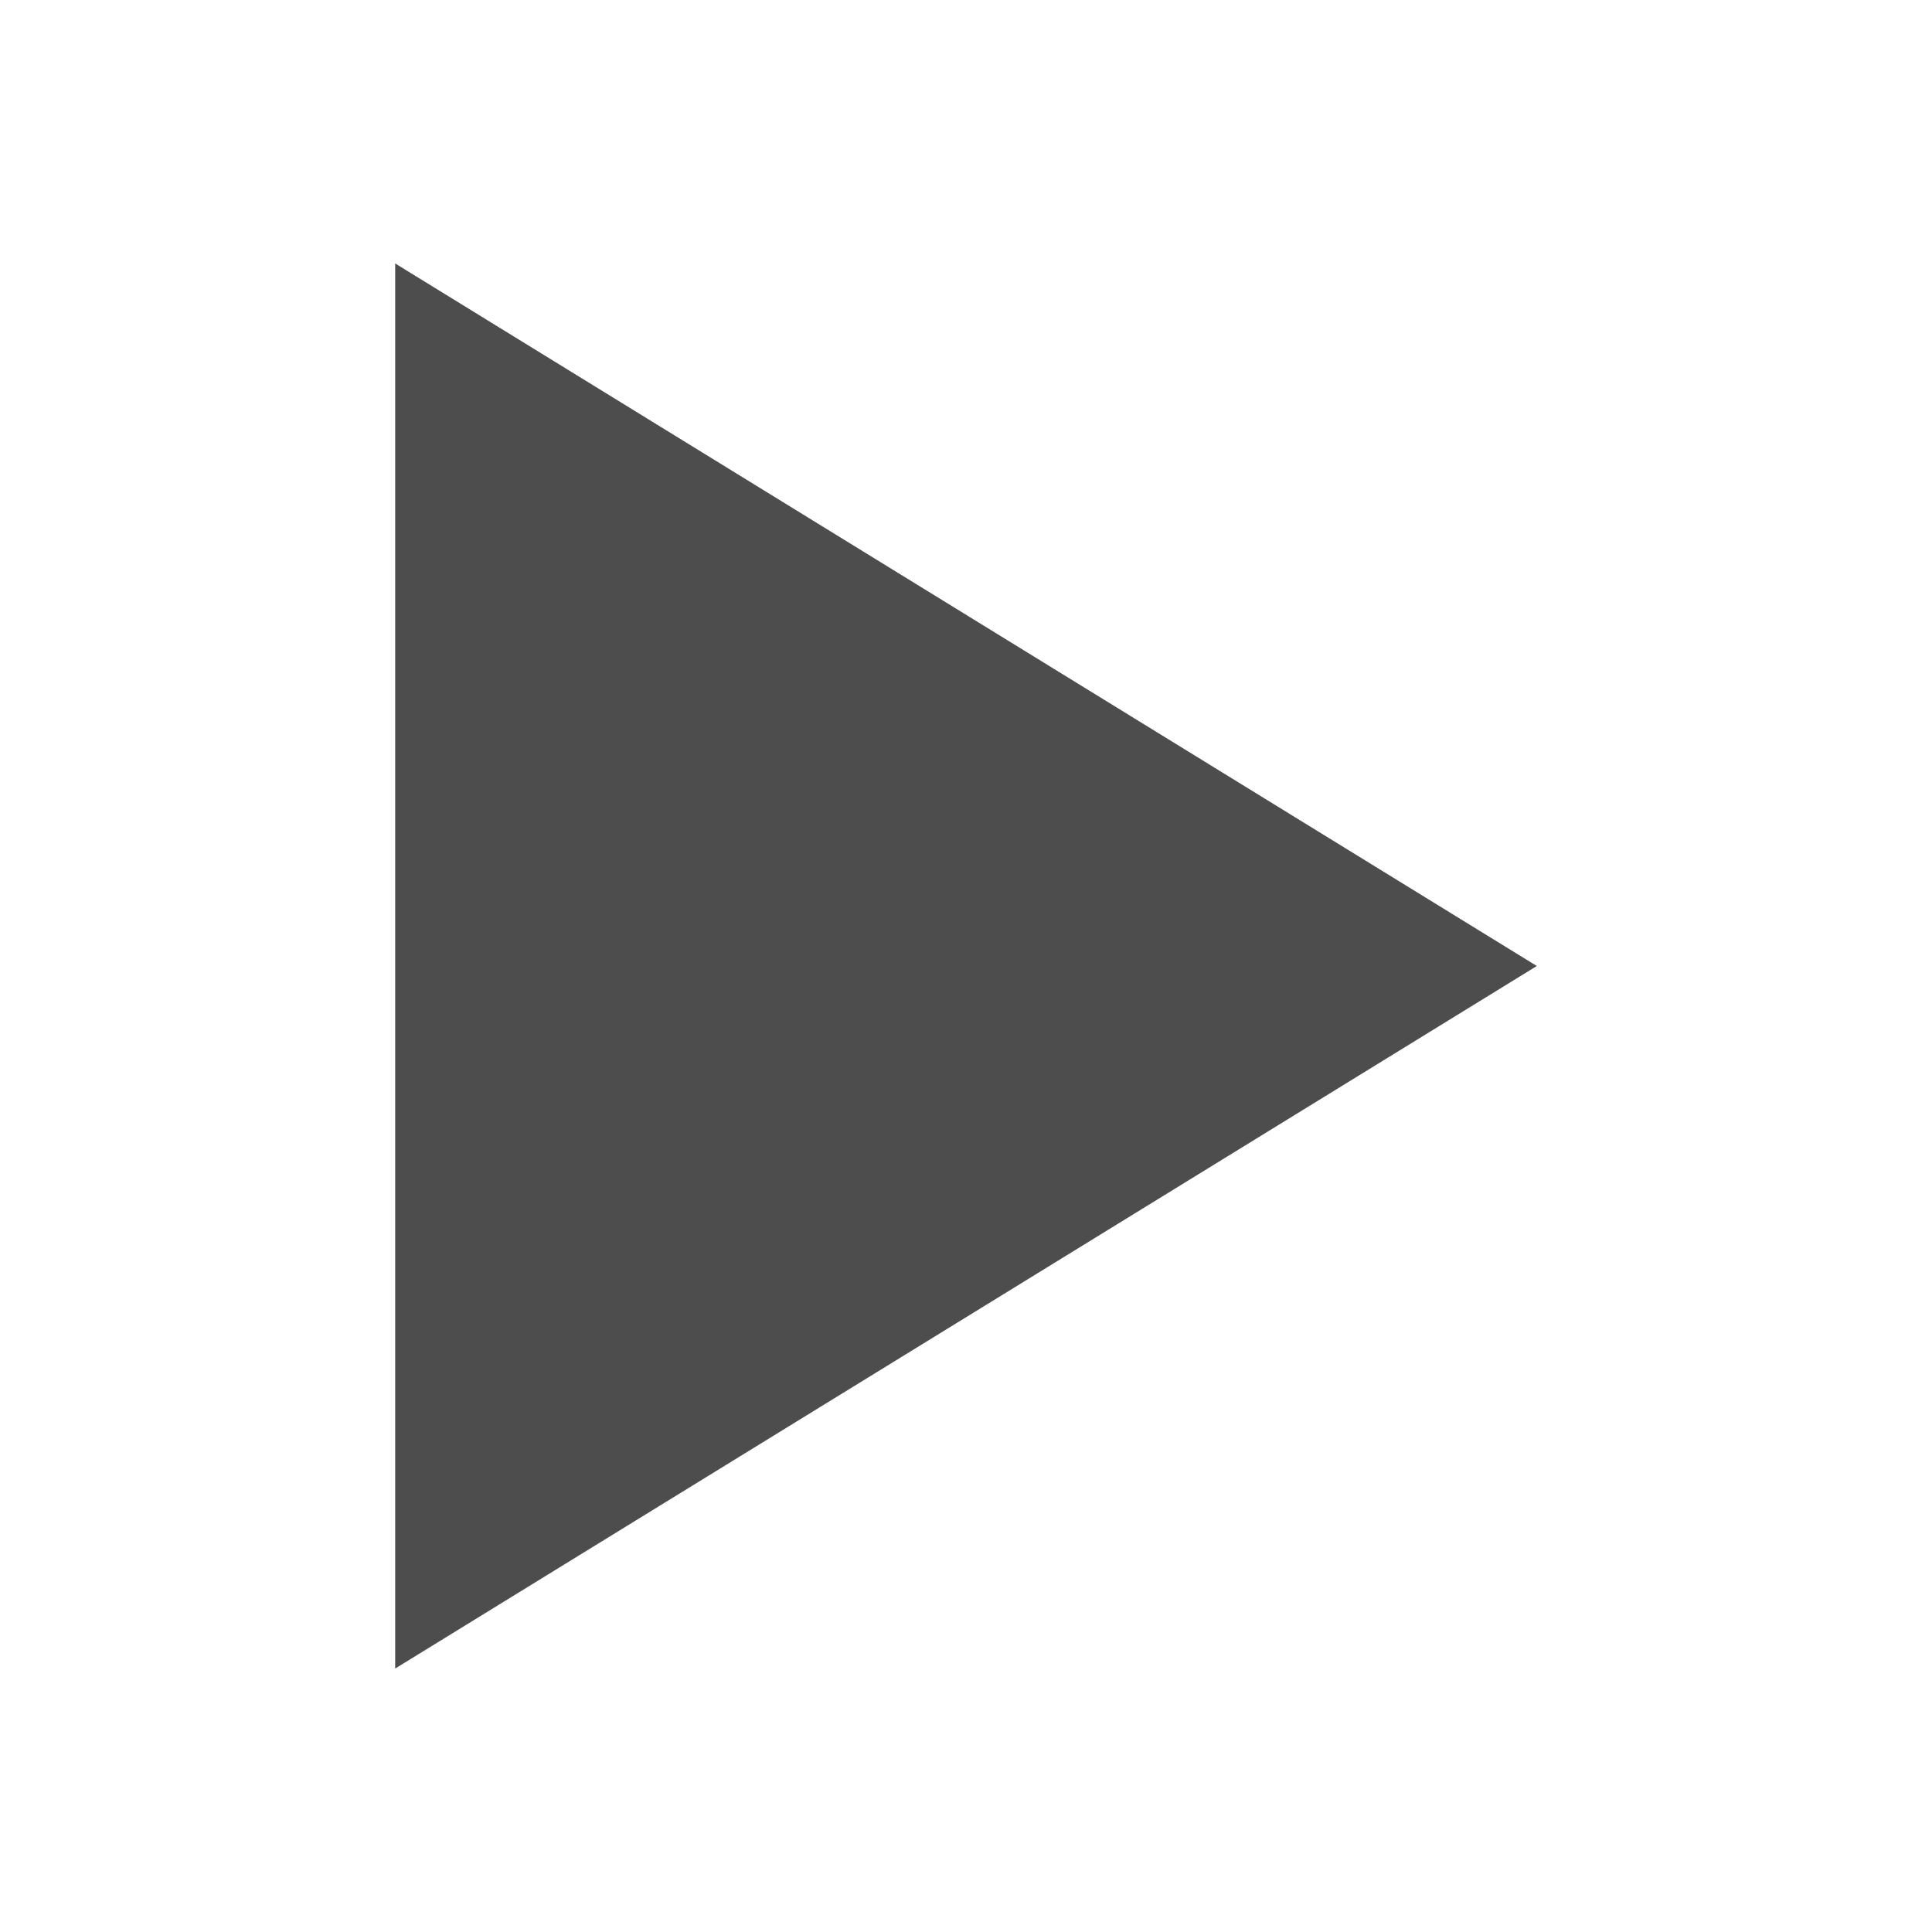
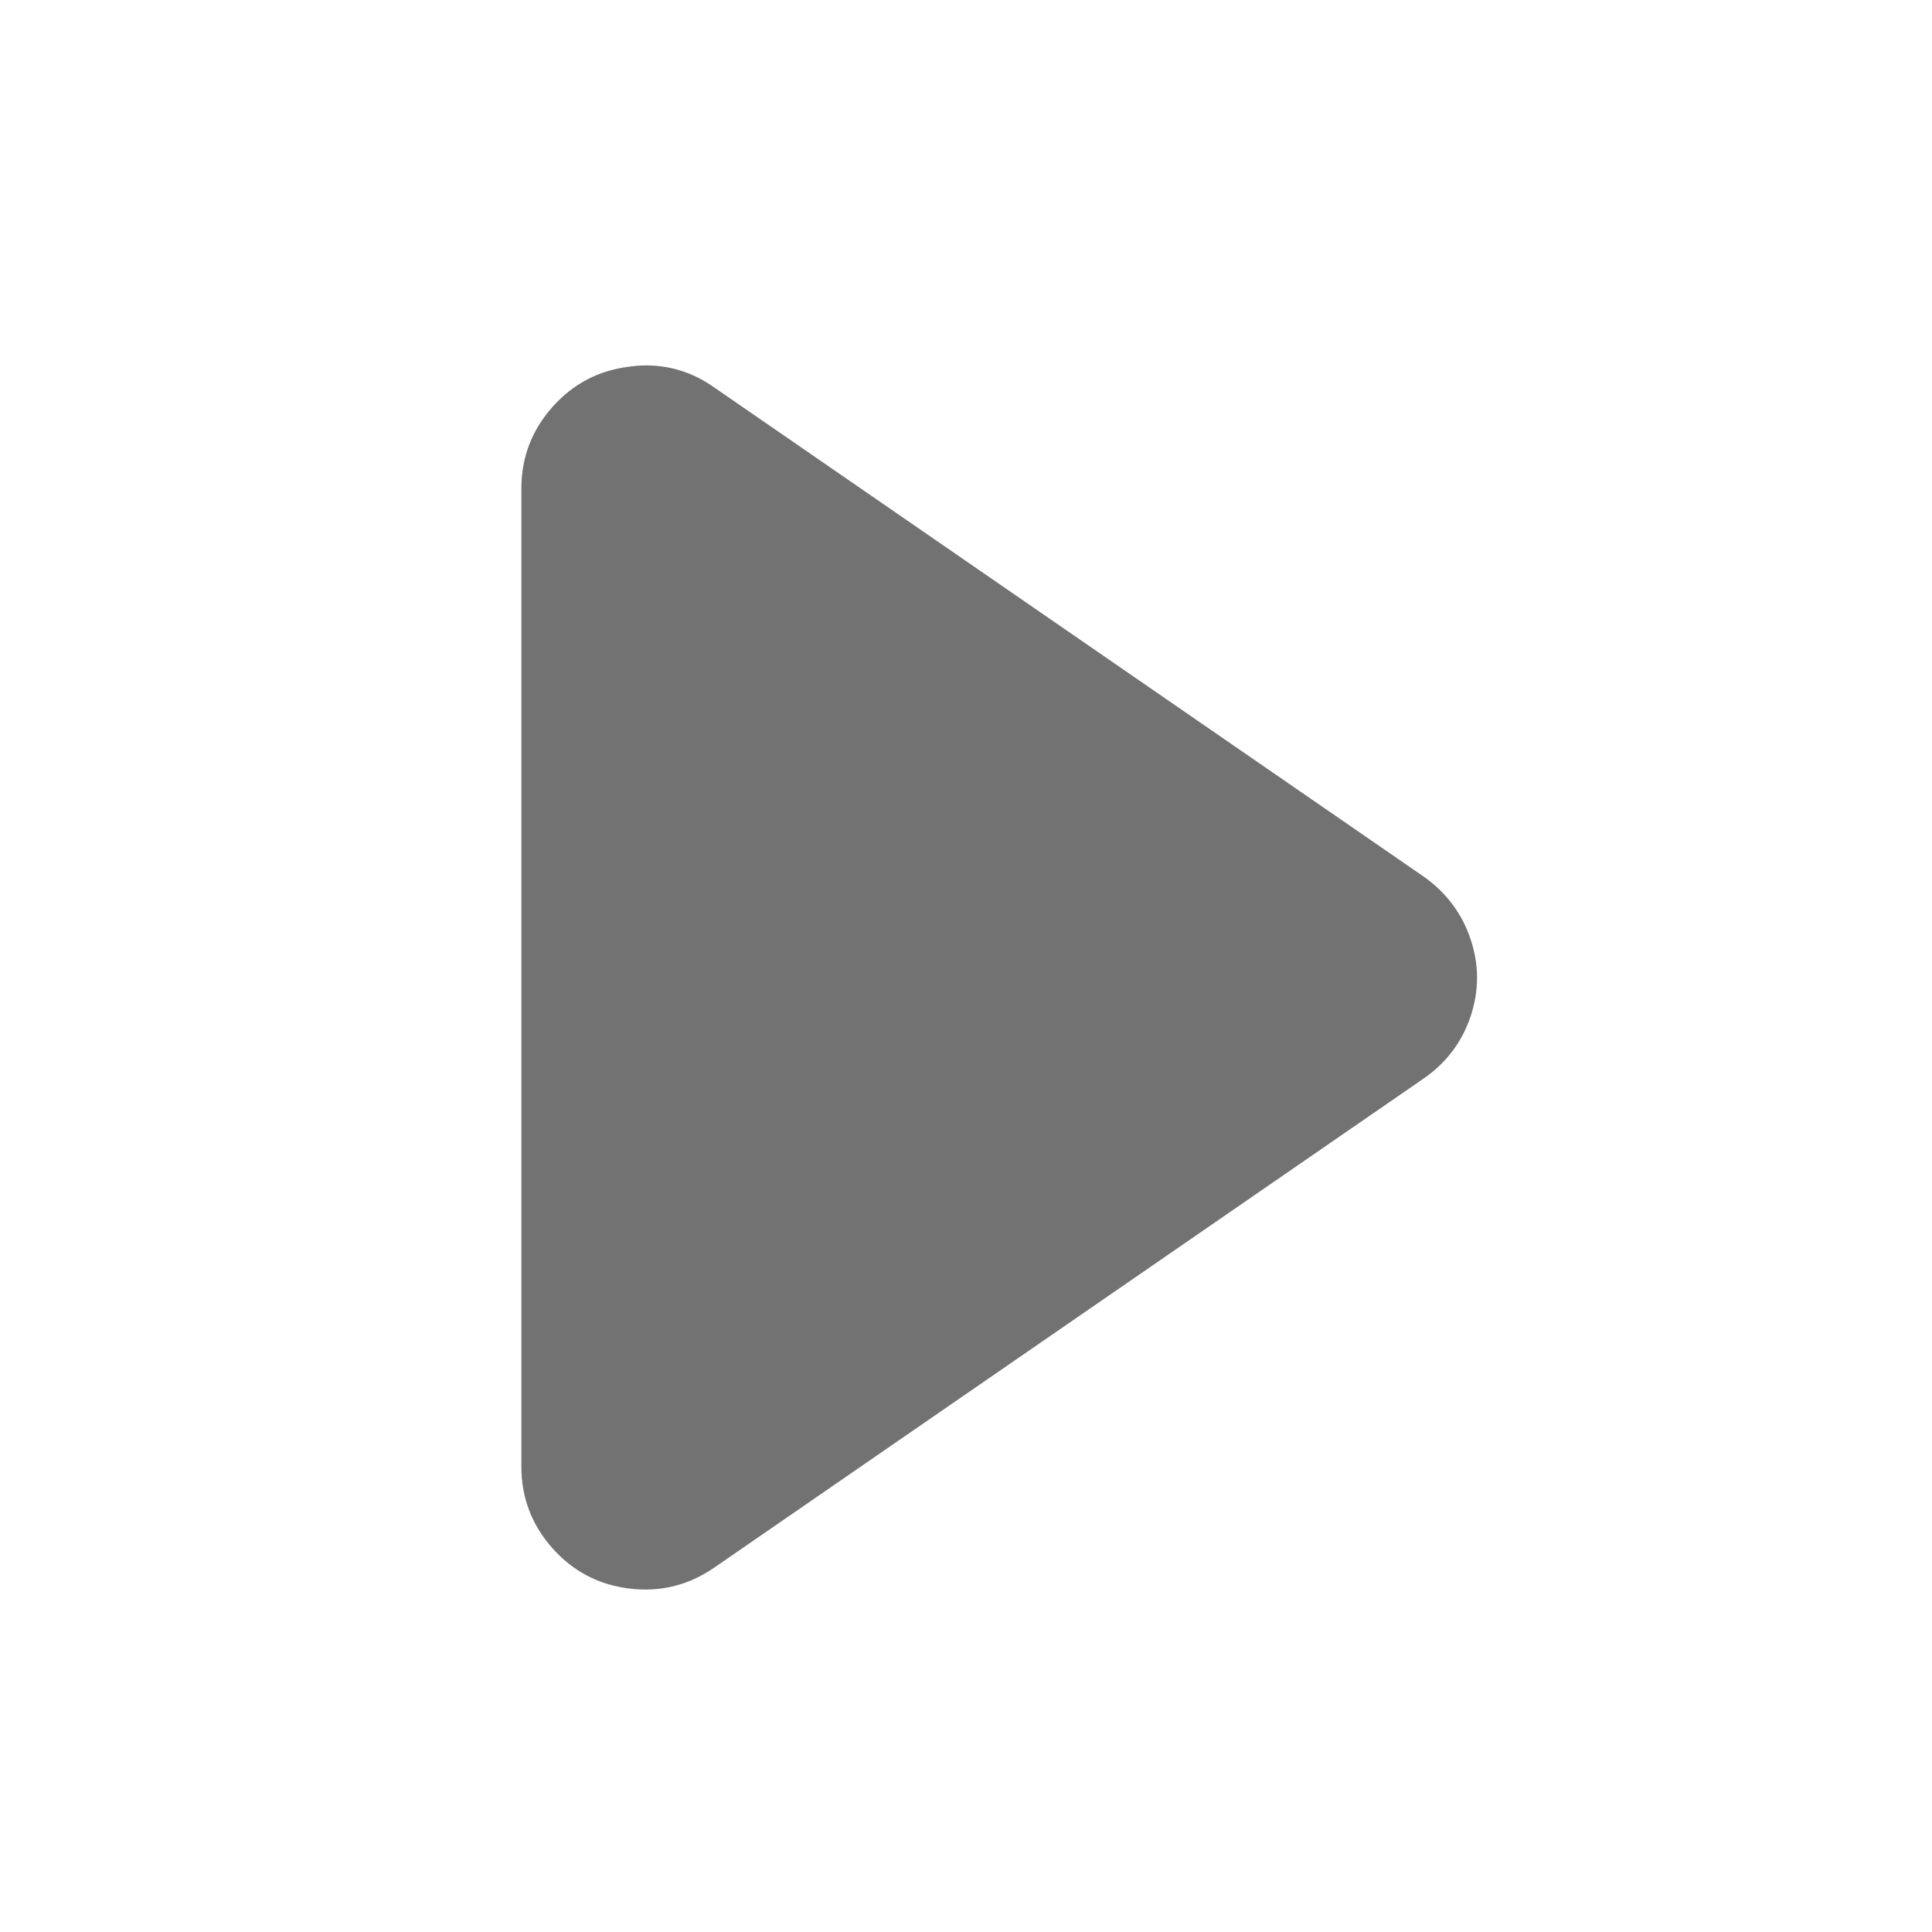
- <svg xmlns="http://www.w3.org/2000/svg" viewBox="0 0 22 22">
+ <svg xmlns="http://www.w3.org/2000/svg" viewBox="0 0 22 22" version="1.1" id="svg6">
  <defs id="defs3051">
    <style type="text/css" id="current-color-scheme">
      .ColorScheme-Text {
        color:#4d4d4d
      }
      </style>
  </defs>
-   <path style="fill:currentColor;fill-opacity:1;stroke:none" class="ColorScheme-Text" d="M 4.5 3 L 4.5 19 L 17.5 11 L 4.5 3 z " />
+   <path id="path12" style="color:#363636;opacity:0.7;fill:currentColor;fill-opacity:1;stroke-width:1" class="ColorScheme-Text" d="m 7.359,4.161 c -0.063,-1.542e-4 -0.128,0.005 -0.193,0.014 -0.35,0.043 -0.641,0.196 -0.875,0.459 -0.234,0.263 -0.354,0.573 -0.354,0.926 V 16.702 c 0,0.353 0.119,0.664 0.354,0.928 0.234,0.263 0.525,0.416 0.875,0.459 0.35,0.043 0.669,-0.035 0.961,-0.234 l 8.082,-5.572 c 0.258,-0.177 0.439,-0.417 0.537,-0.709 0.098,-0.295 0.098,-0.586 0,-0.879 -0.098,-0.292 -0.277,-0.531 -0.531,-0.711 L 8.126,4.407 C 7.89,4.242 7.634,4.162 7.359,4.161 Z" />
</svg>
